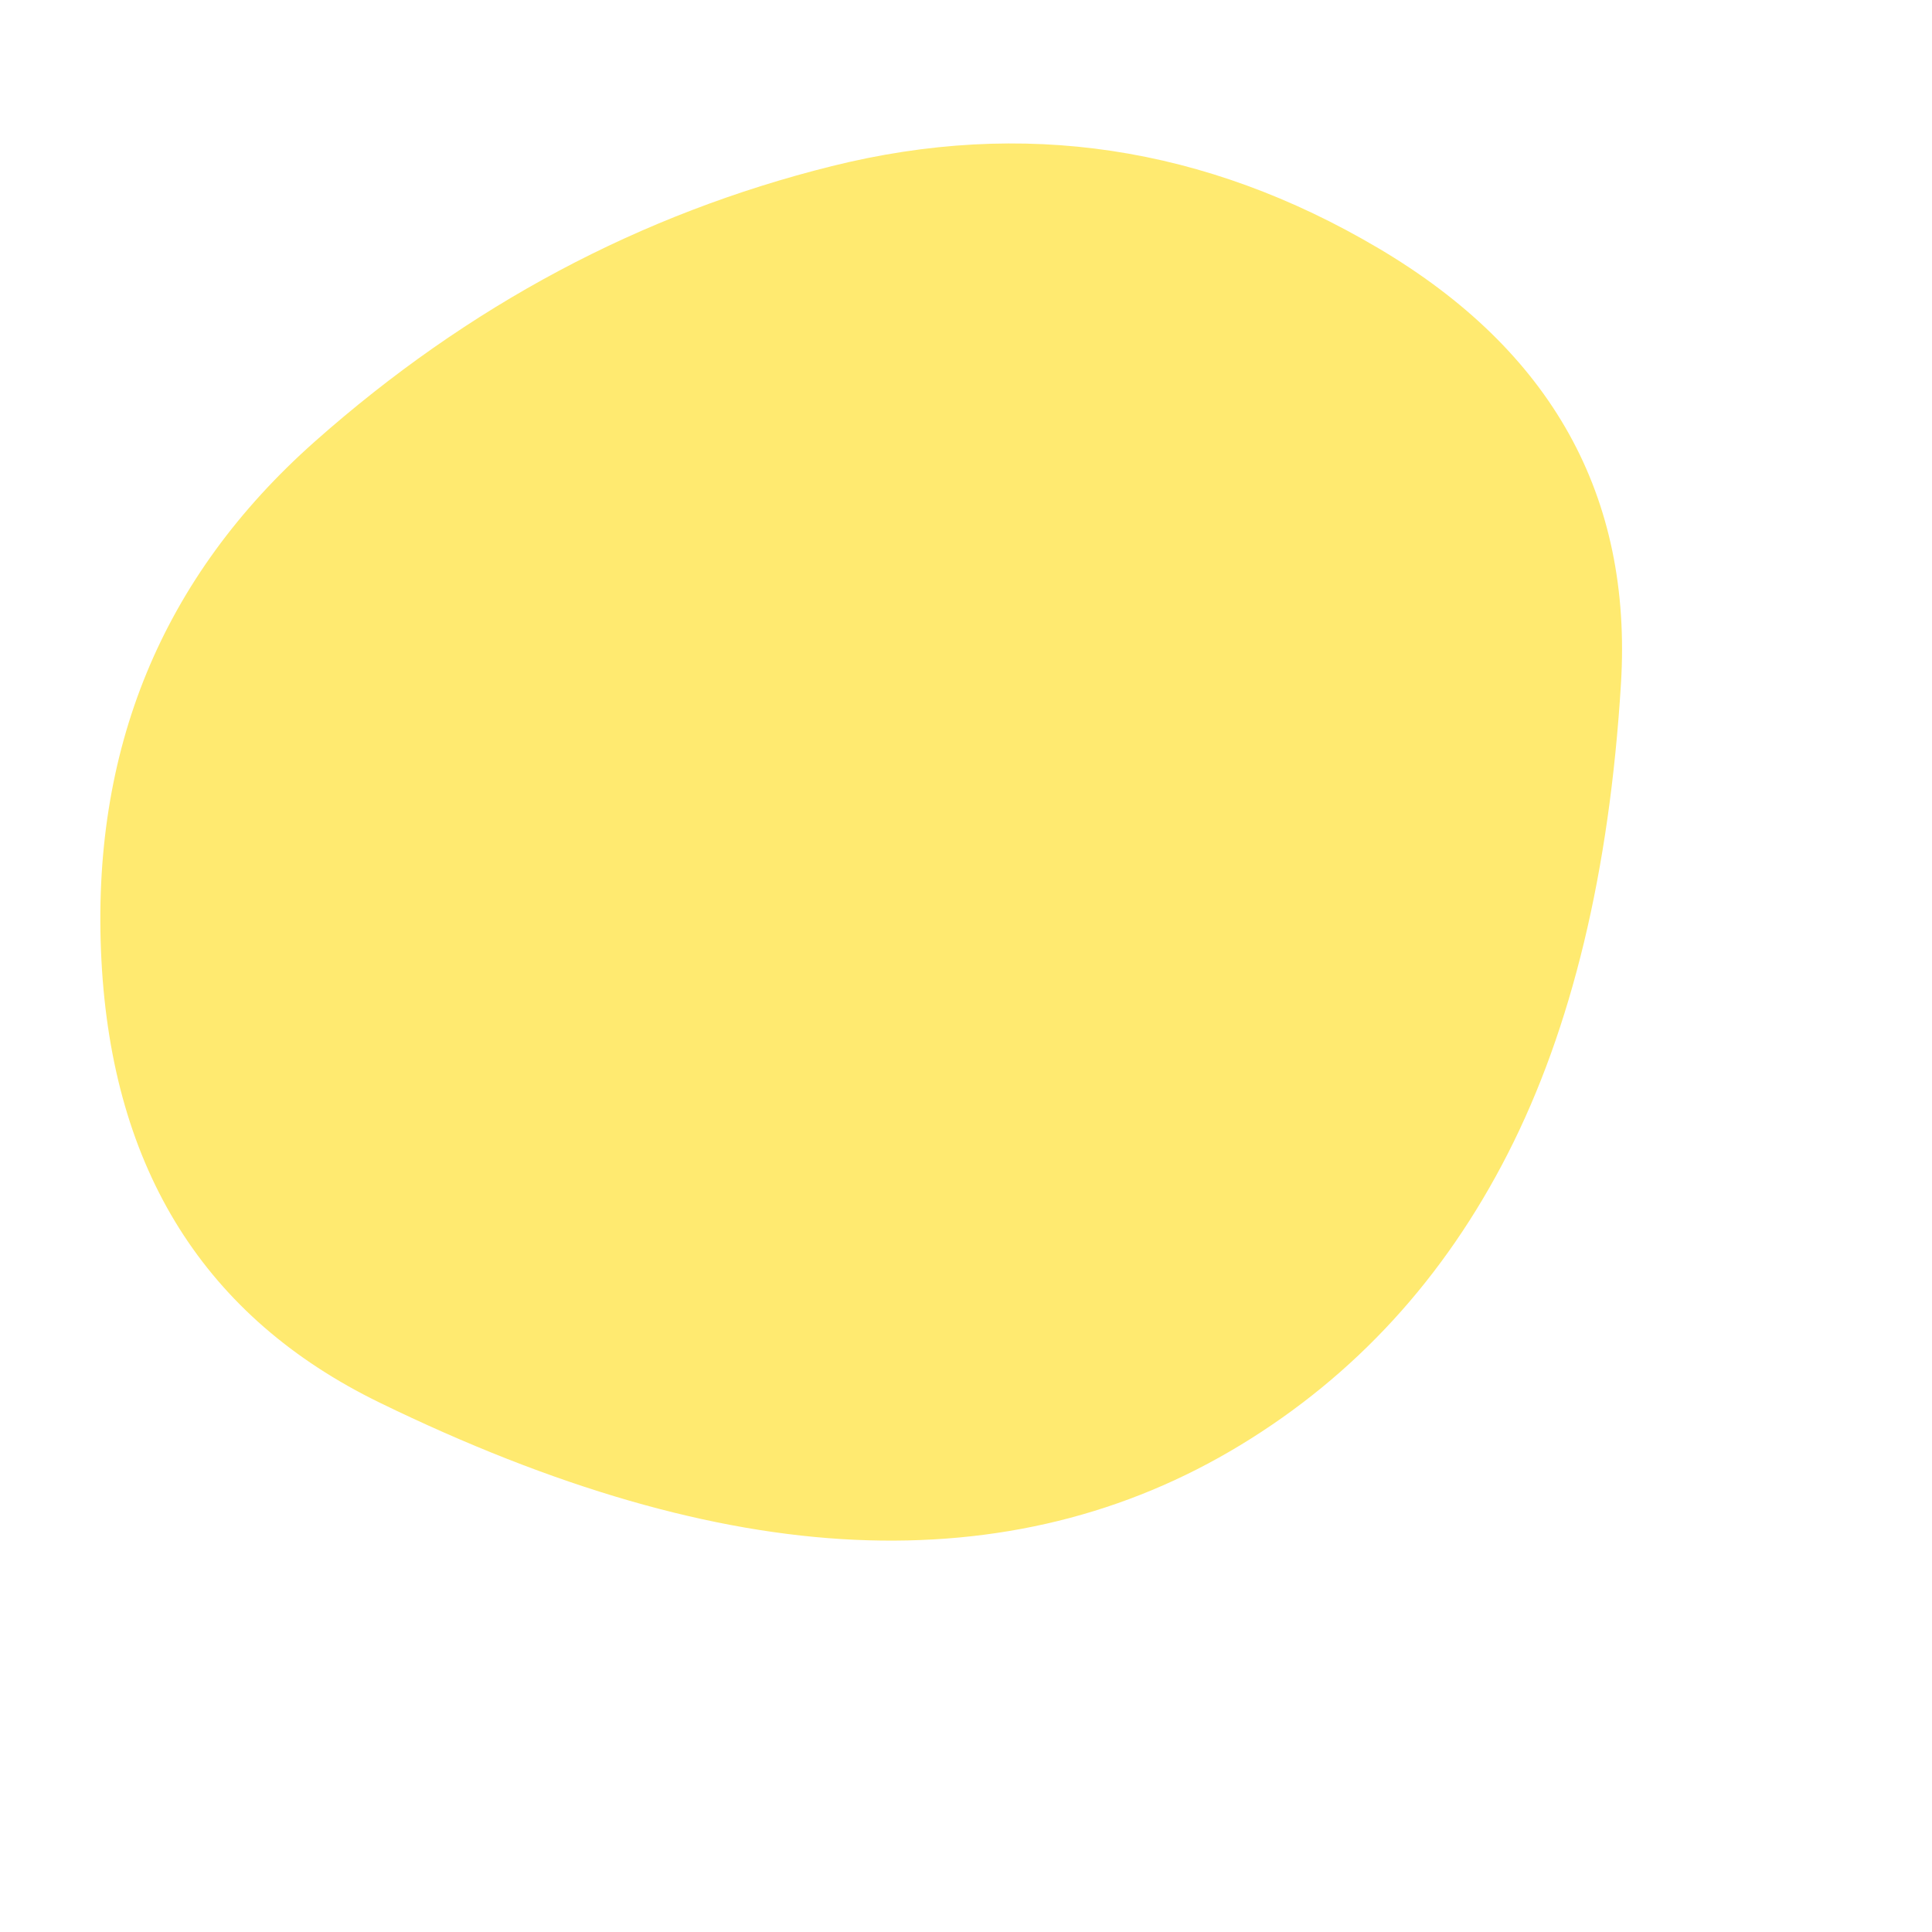
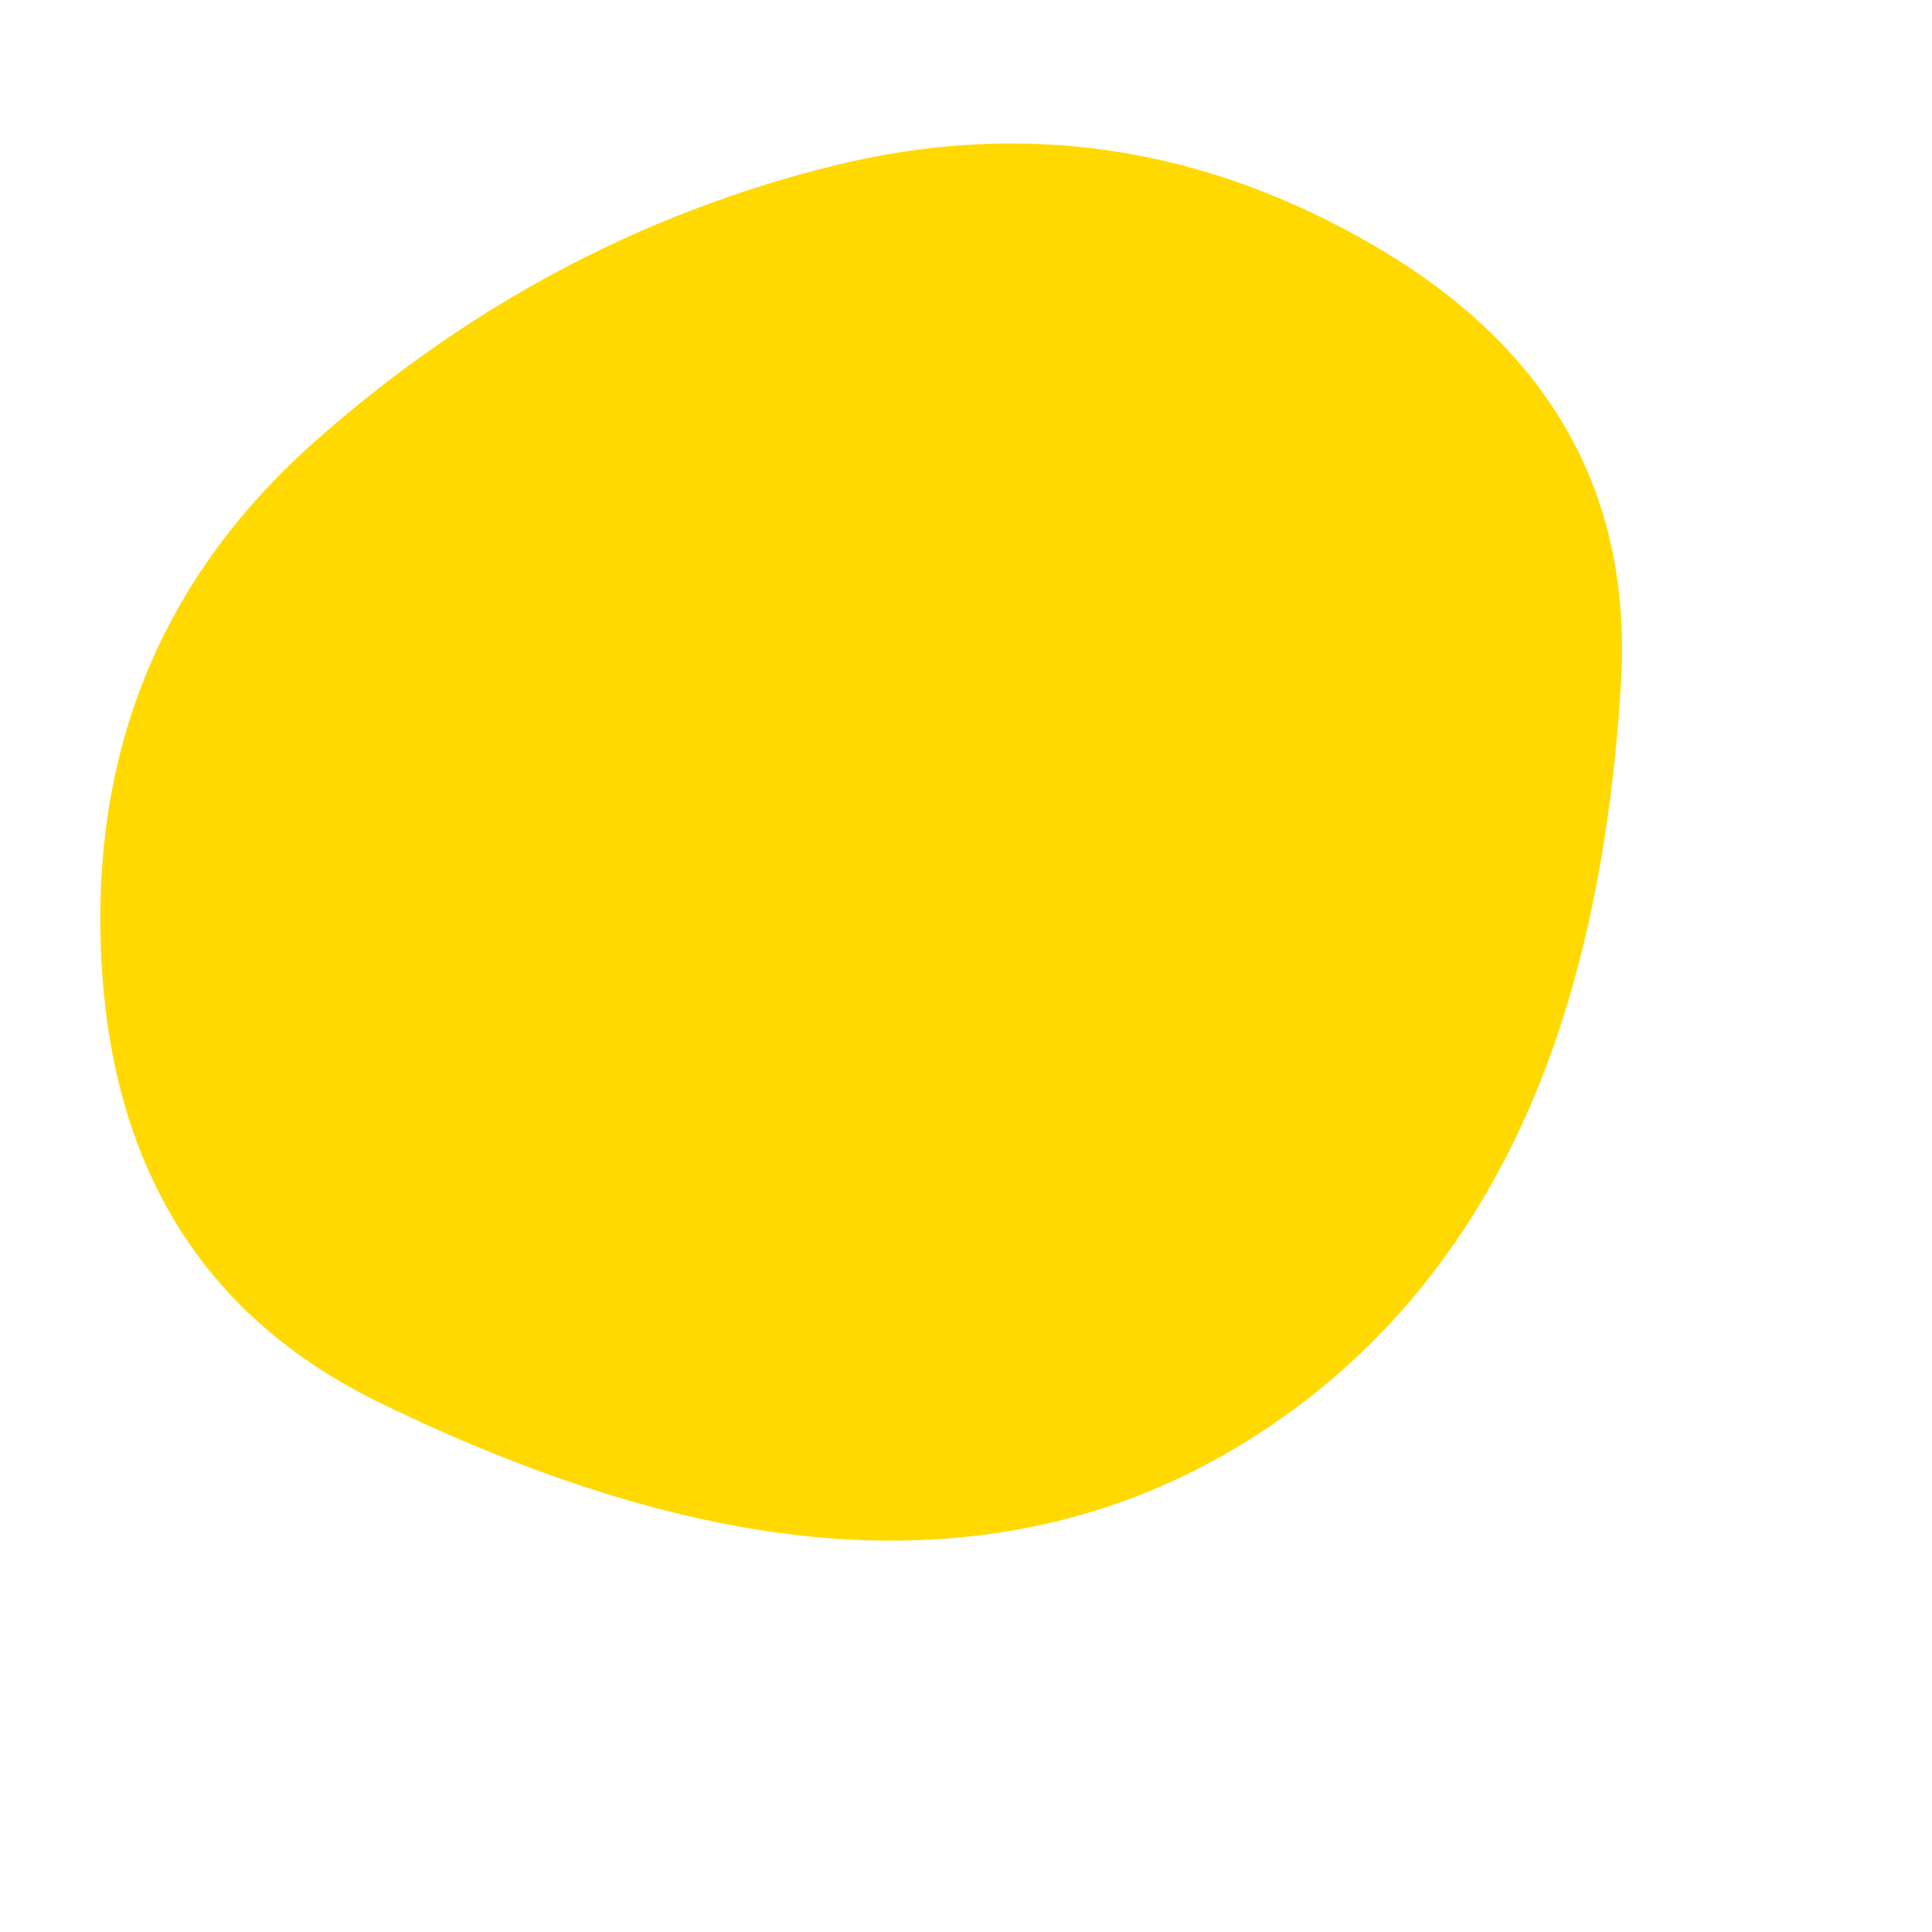
<svg xmlns="http://www.w3.org/2000/svg" viewBox="0 0 1000 1000">
  <defs>
    <clipPath id="a">
      <path fill="currentColor" d="M780.5 597Q731 694 642 748t-199.5 49q-110.5-5-246-71t-144-229Q44 334 163 228.5T430.5 86q148.5-37 283 42.5T839 354q-9 146-58.5 243Z" />
    </clipPath>
  </defs>
  <g clip-path="url(#a)">
-     <path fill="#ffea70" d="M780.5 597Q731 694 642 748t-199.5 49q-110.5-5-246-71t-144-229Q44 334 163 228.5T430.5 86q148.5-37 283 42.5T839 354q-9 146-58.5 243Z" />
+     <path fill="#ffd900" d="M780.5 597Q731 694 642 748t-199.5 49q-110.5-5-246-71t-144-229Q44 334 163 228.5T430.5 86q148.5-37 283 42.5T839 354q-9 146-58.5 243Z" />
  </g>
</svg>
